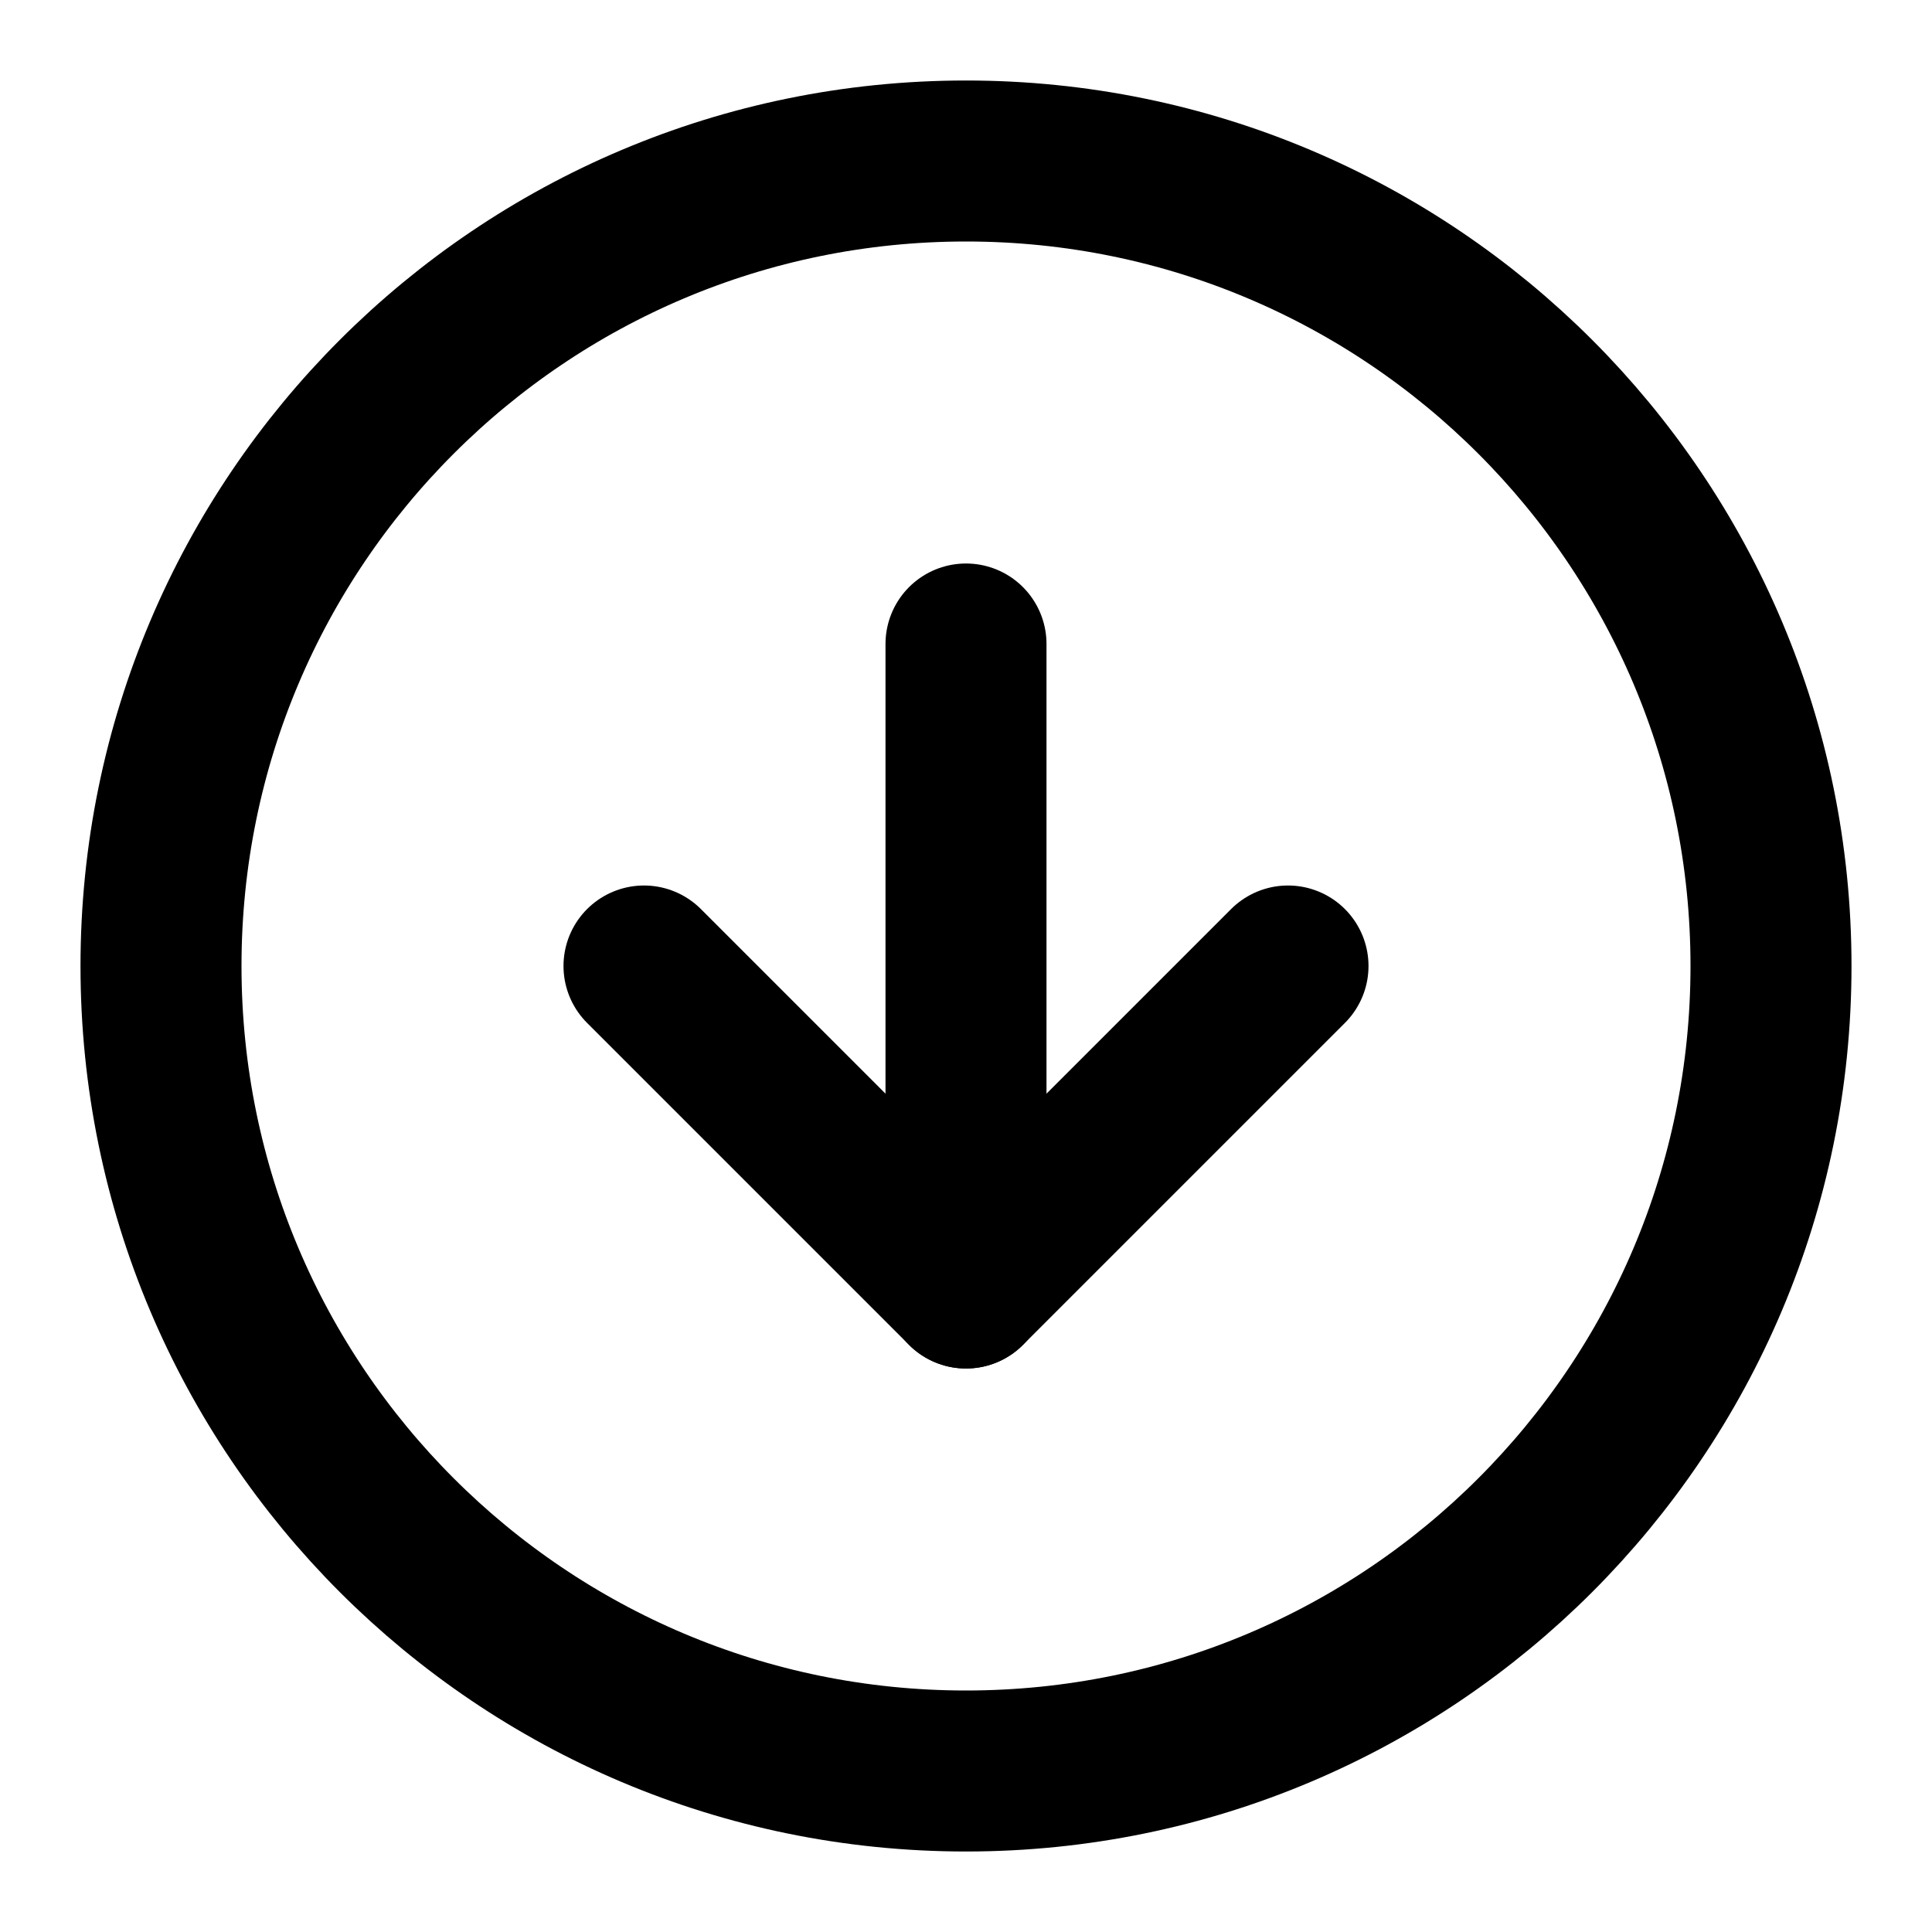
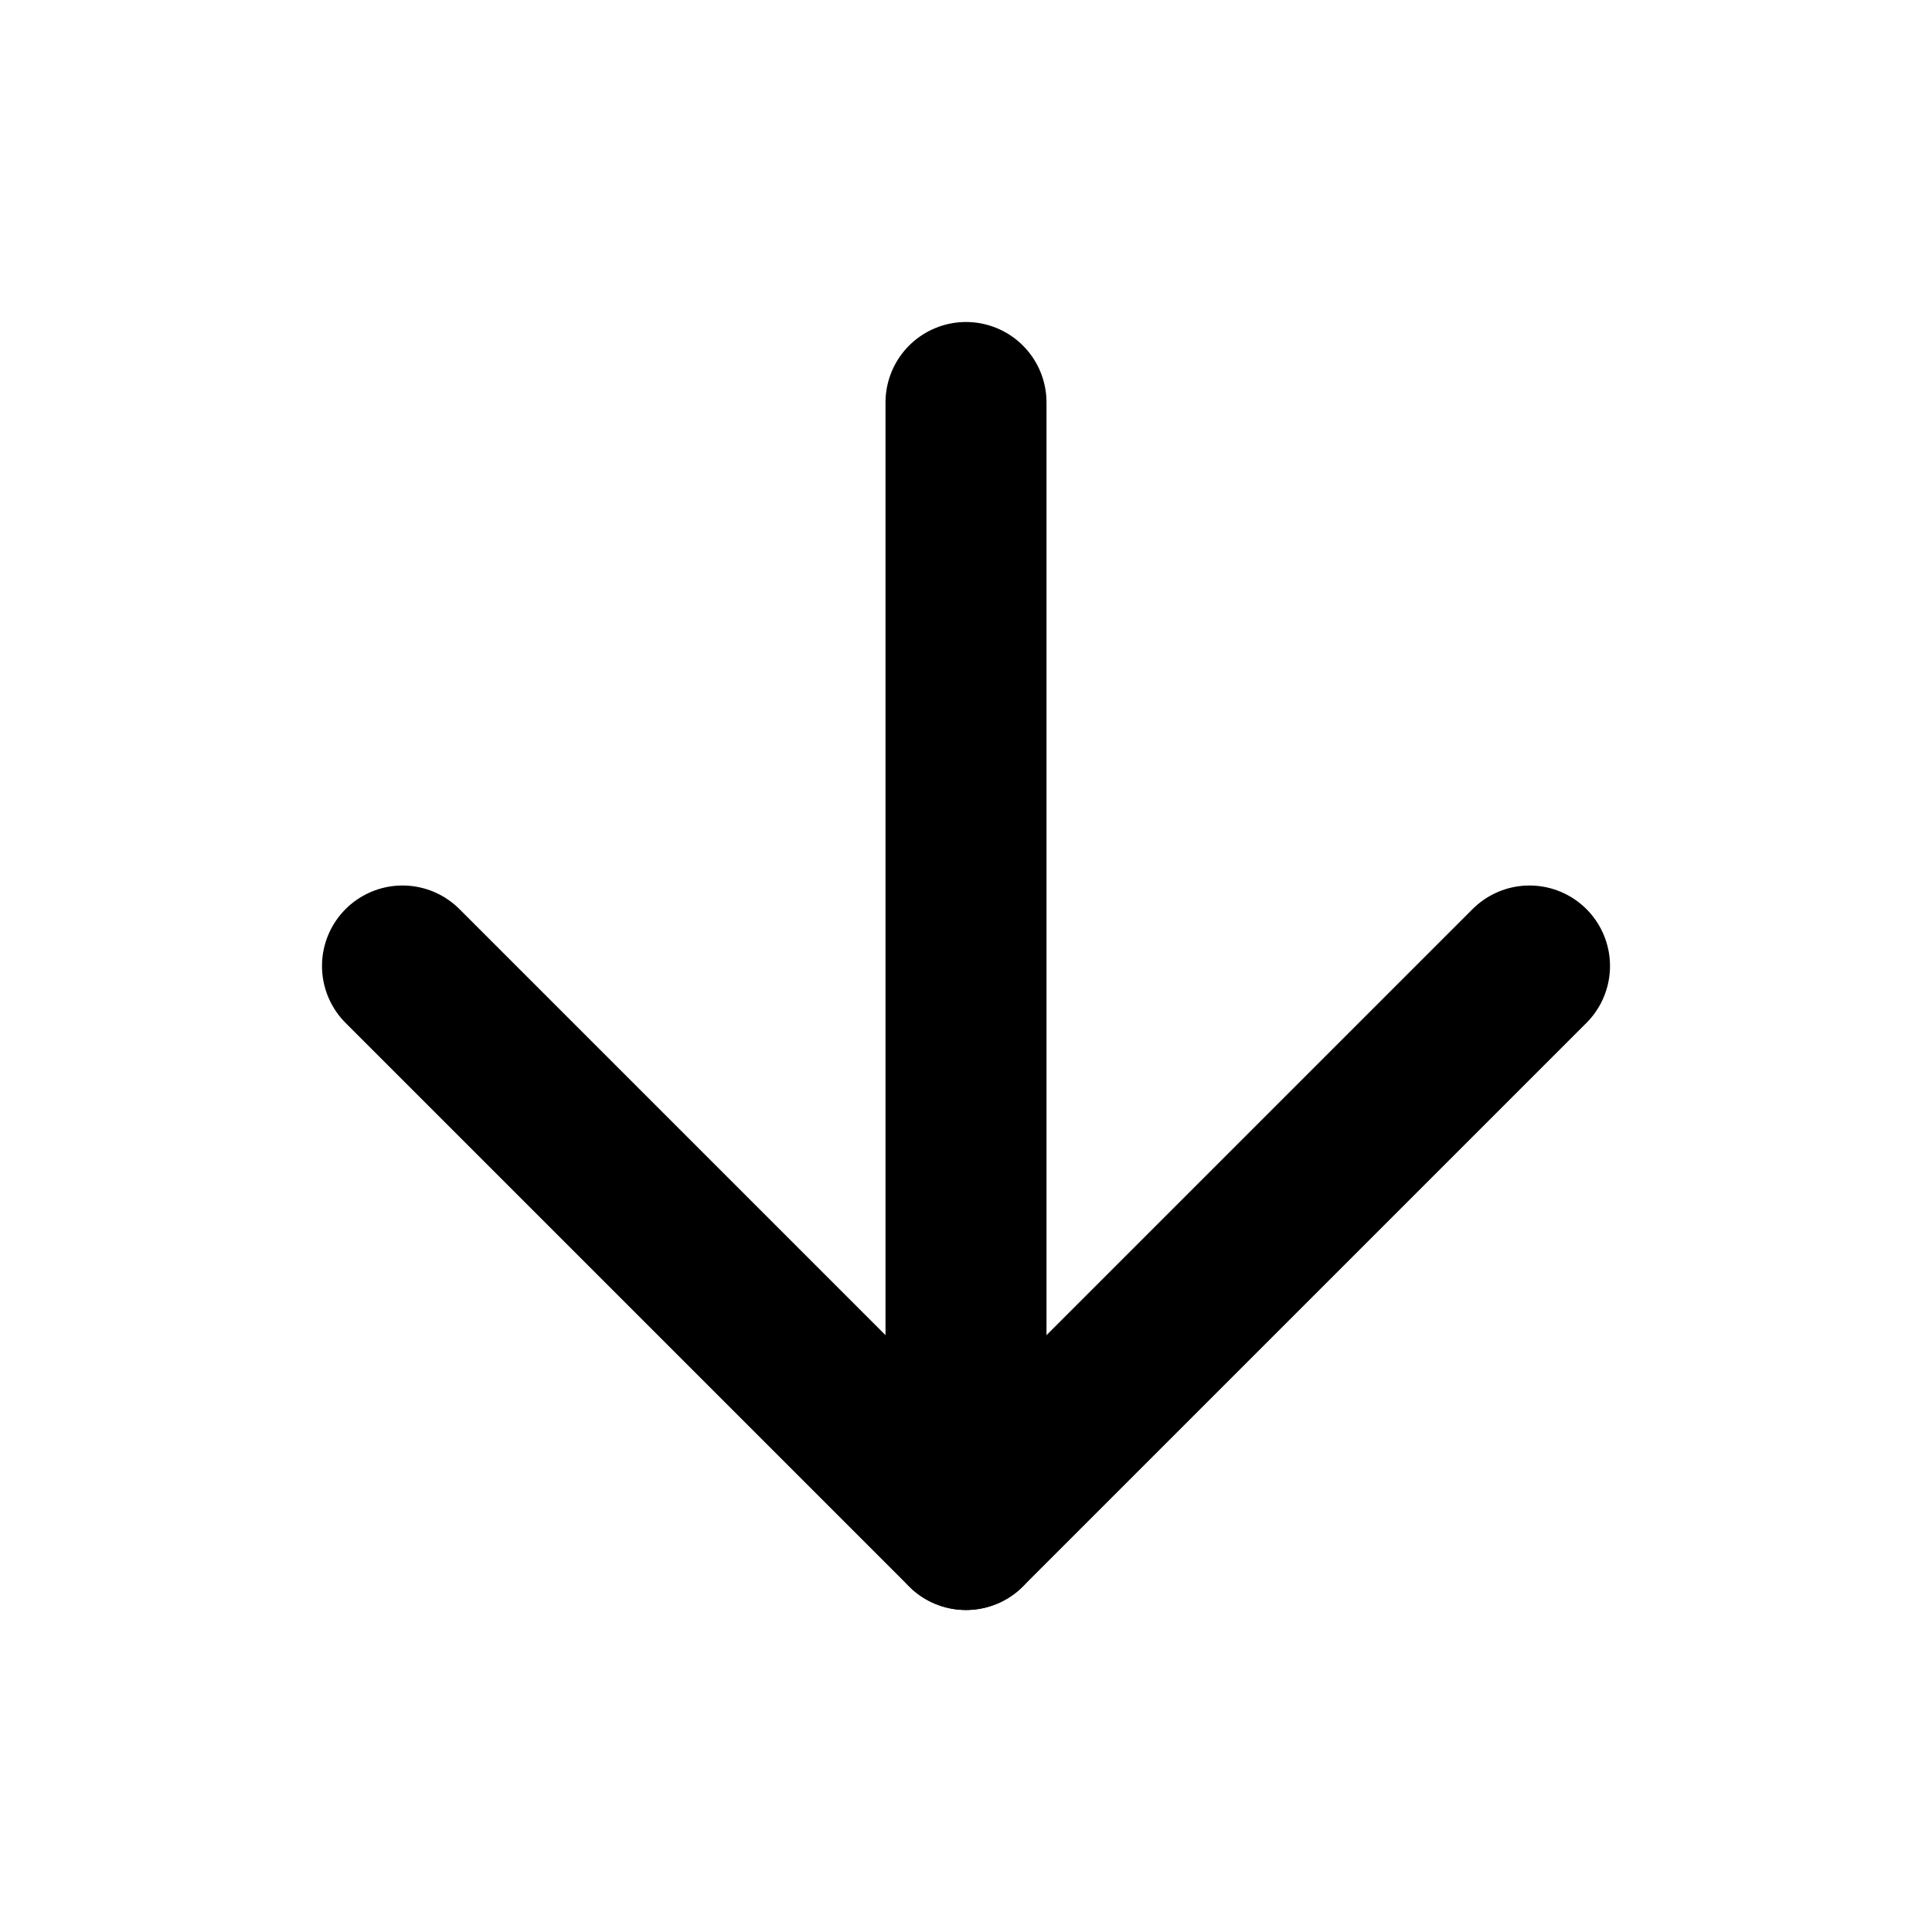
- <svg xmlns="http://www.w3.org/2000/svg" width="24" height="24" viewBox="0 0 24 24" fill="none" stroke="currentColor" stroke-width="2" stroke-linecap="round" stroke-linejoin="round" class="feather feather-arrow-down-circle">
-   <circle cx="12" cy="12" r="10" />
-   <polyline points="8 12 12 16 16 12" />
-   <line x1="12" y1="8" x2="12" y2="16" />
+ <svg xmlns="http://www.w3.org/2000/svg" width="24" height="24" viewBox="0 0 24 24" fill="none" stroke="currentColor" stroke-width="2" stroke-linecap="round" stroke-linejoin="round" class="feather feather-arrow-down">
+   <line x1="12" y1="5" x2="12" y2="19" />
+   <polyline points="19 12 12 19 5 12" />
</svg>
